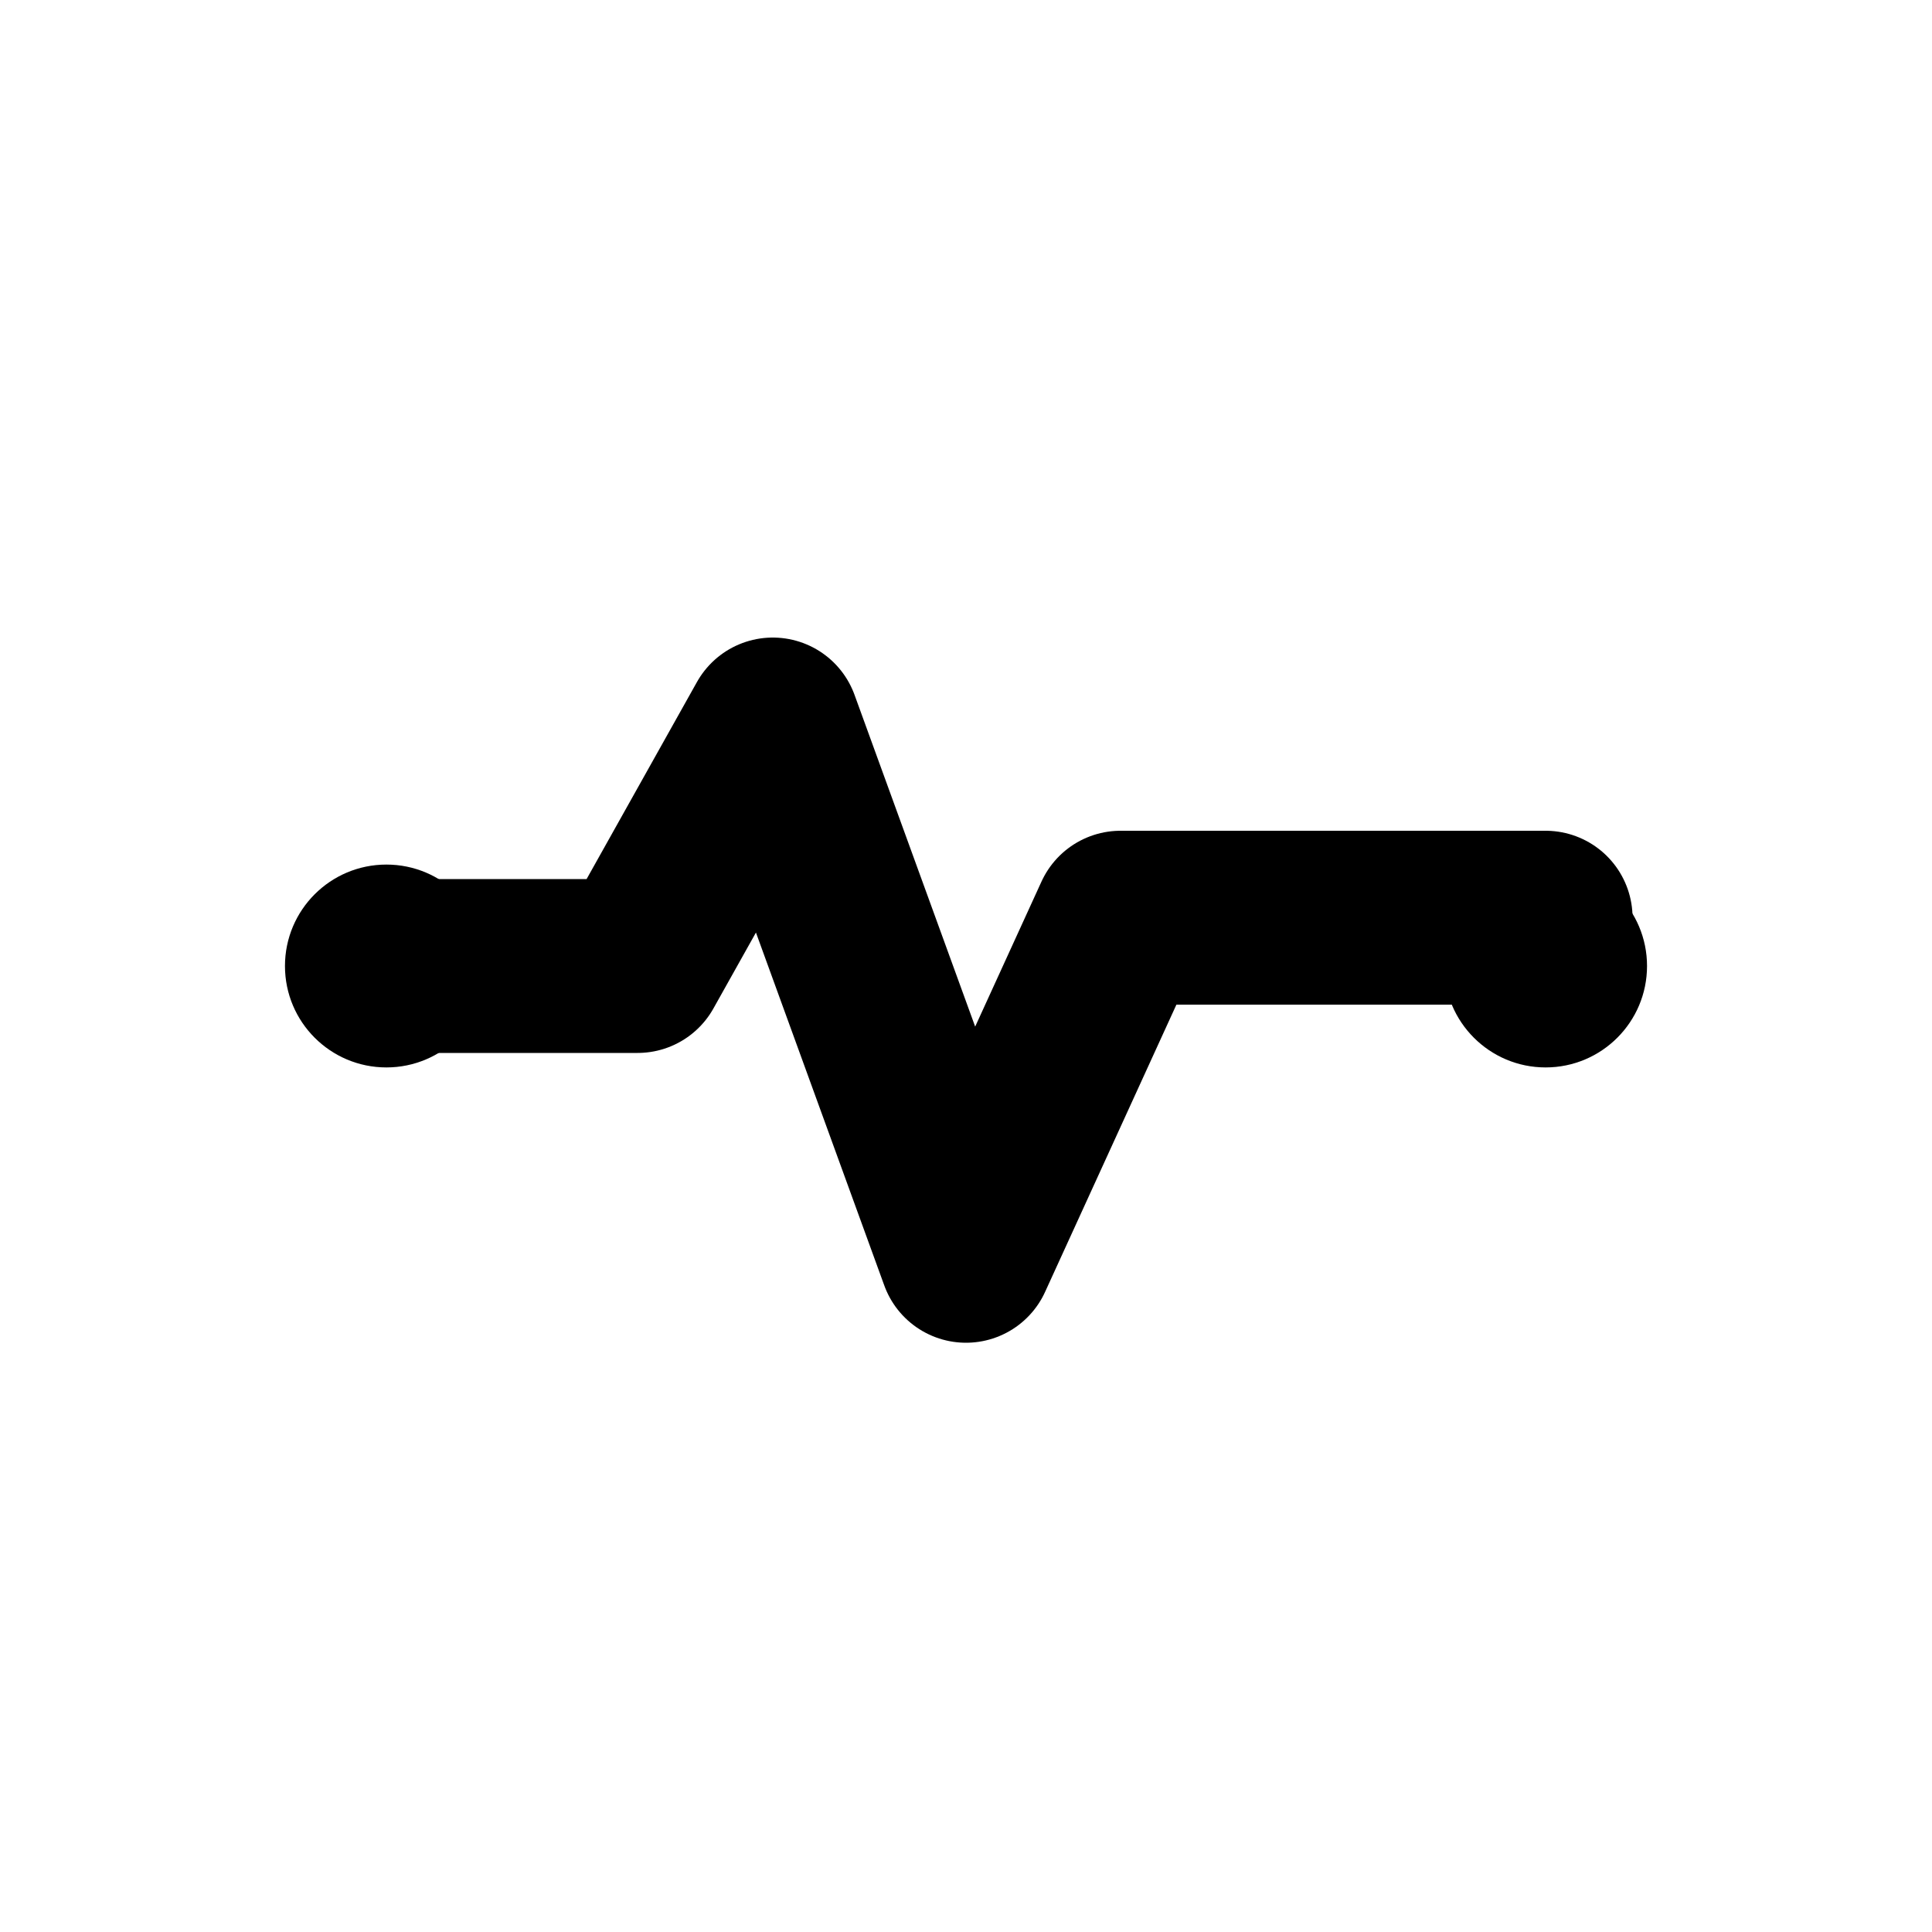
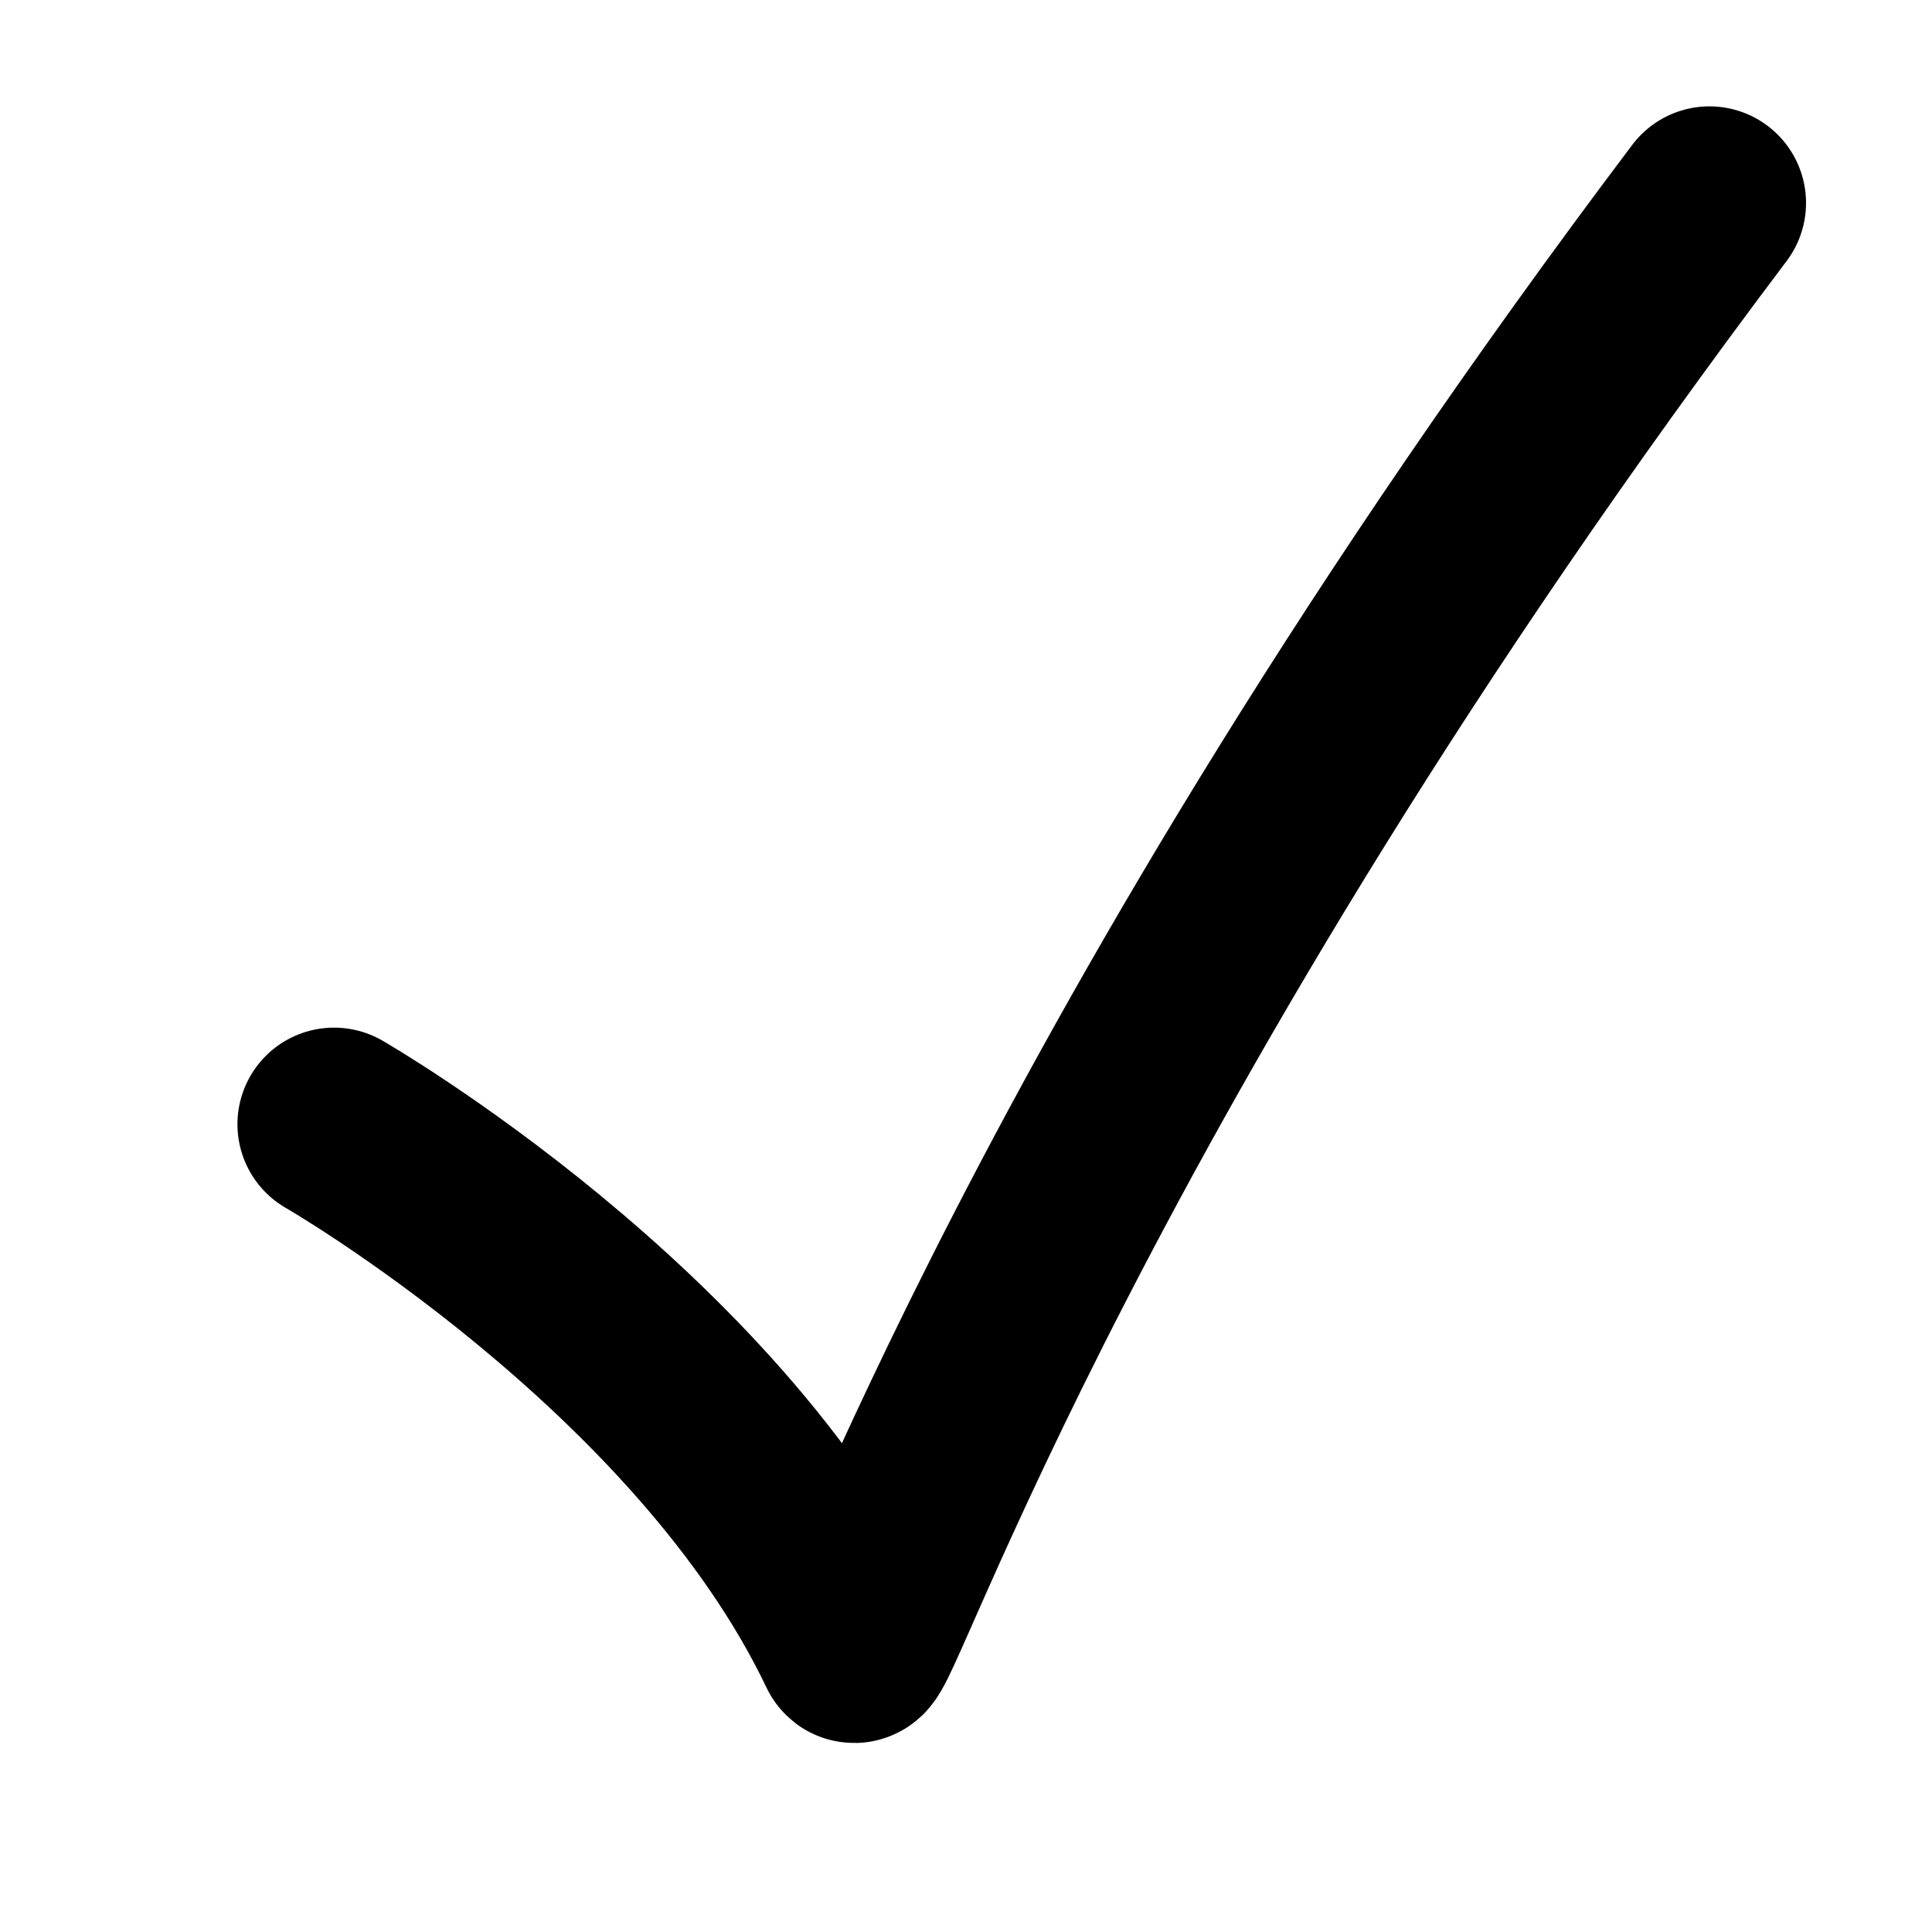
- <svg xmlns="http://www.w3.org/2000/svg" width="20" height="20" viewBox="0 0 20 20" fill="none">
-   <path d="M4 10H6.6L8 7.5L10 13L11.6 9.5H16" stroke="black" stroke-width="1.8" stroke-linecap="round" stroke-linejoin="round" />
-   <circle cx="4" cy="10" r="1.05" fill="black" />
-   <circle cx="16" cy="10" r="1.05" fill="black" />
+ <svg xmlns="http://www.w3.org/2000/svg" width="20" height="20" viewBox="0 0 20 20" fill="none" version="1.1" id="svg2">
+   <defs id="defs2" />
+   <path style="fill:none;stroke:#000000;stroke-width:2;stroke-linecap:round;stroke-dasharray:none;stroke-opacity:1" d="m 3.458,11.638 c 0,0 3.867,2.226 5.379,5.401 0.093,0.196 2.129,-6.012 8.859,-14.938" id="path2" />
</svg>
